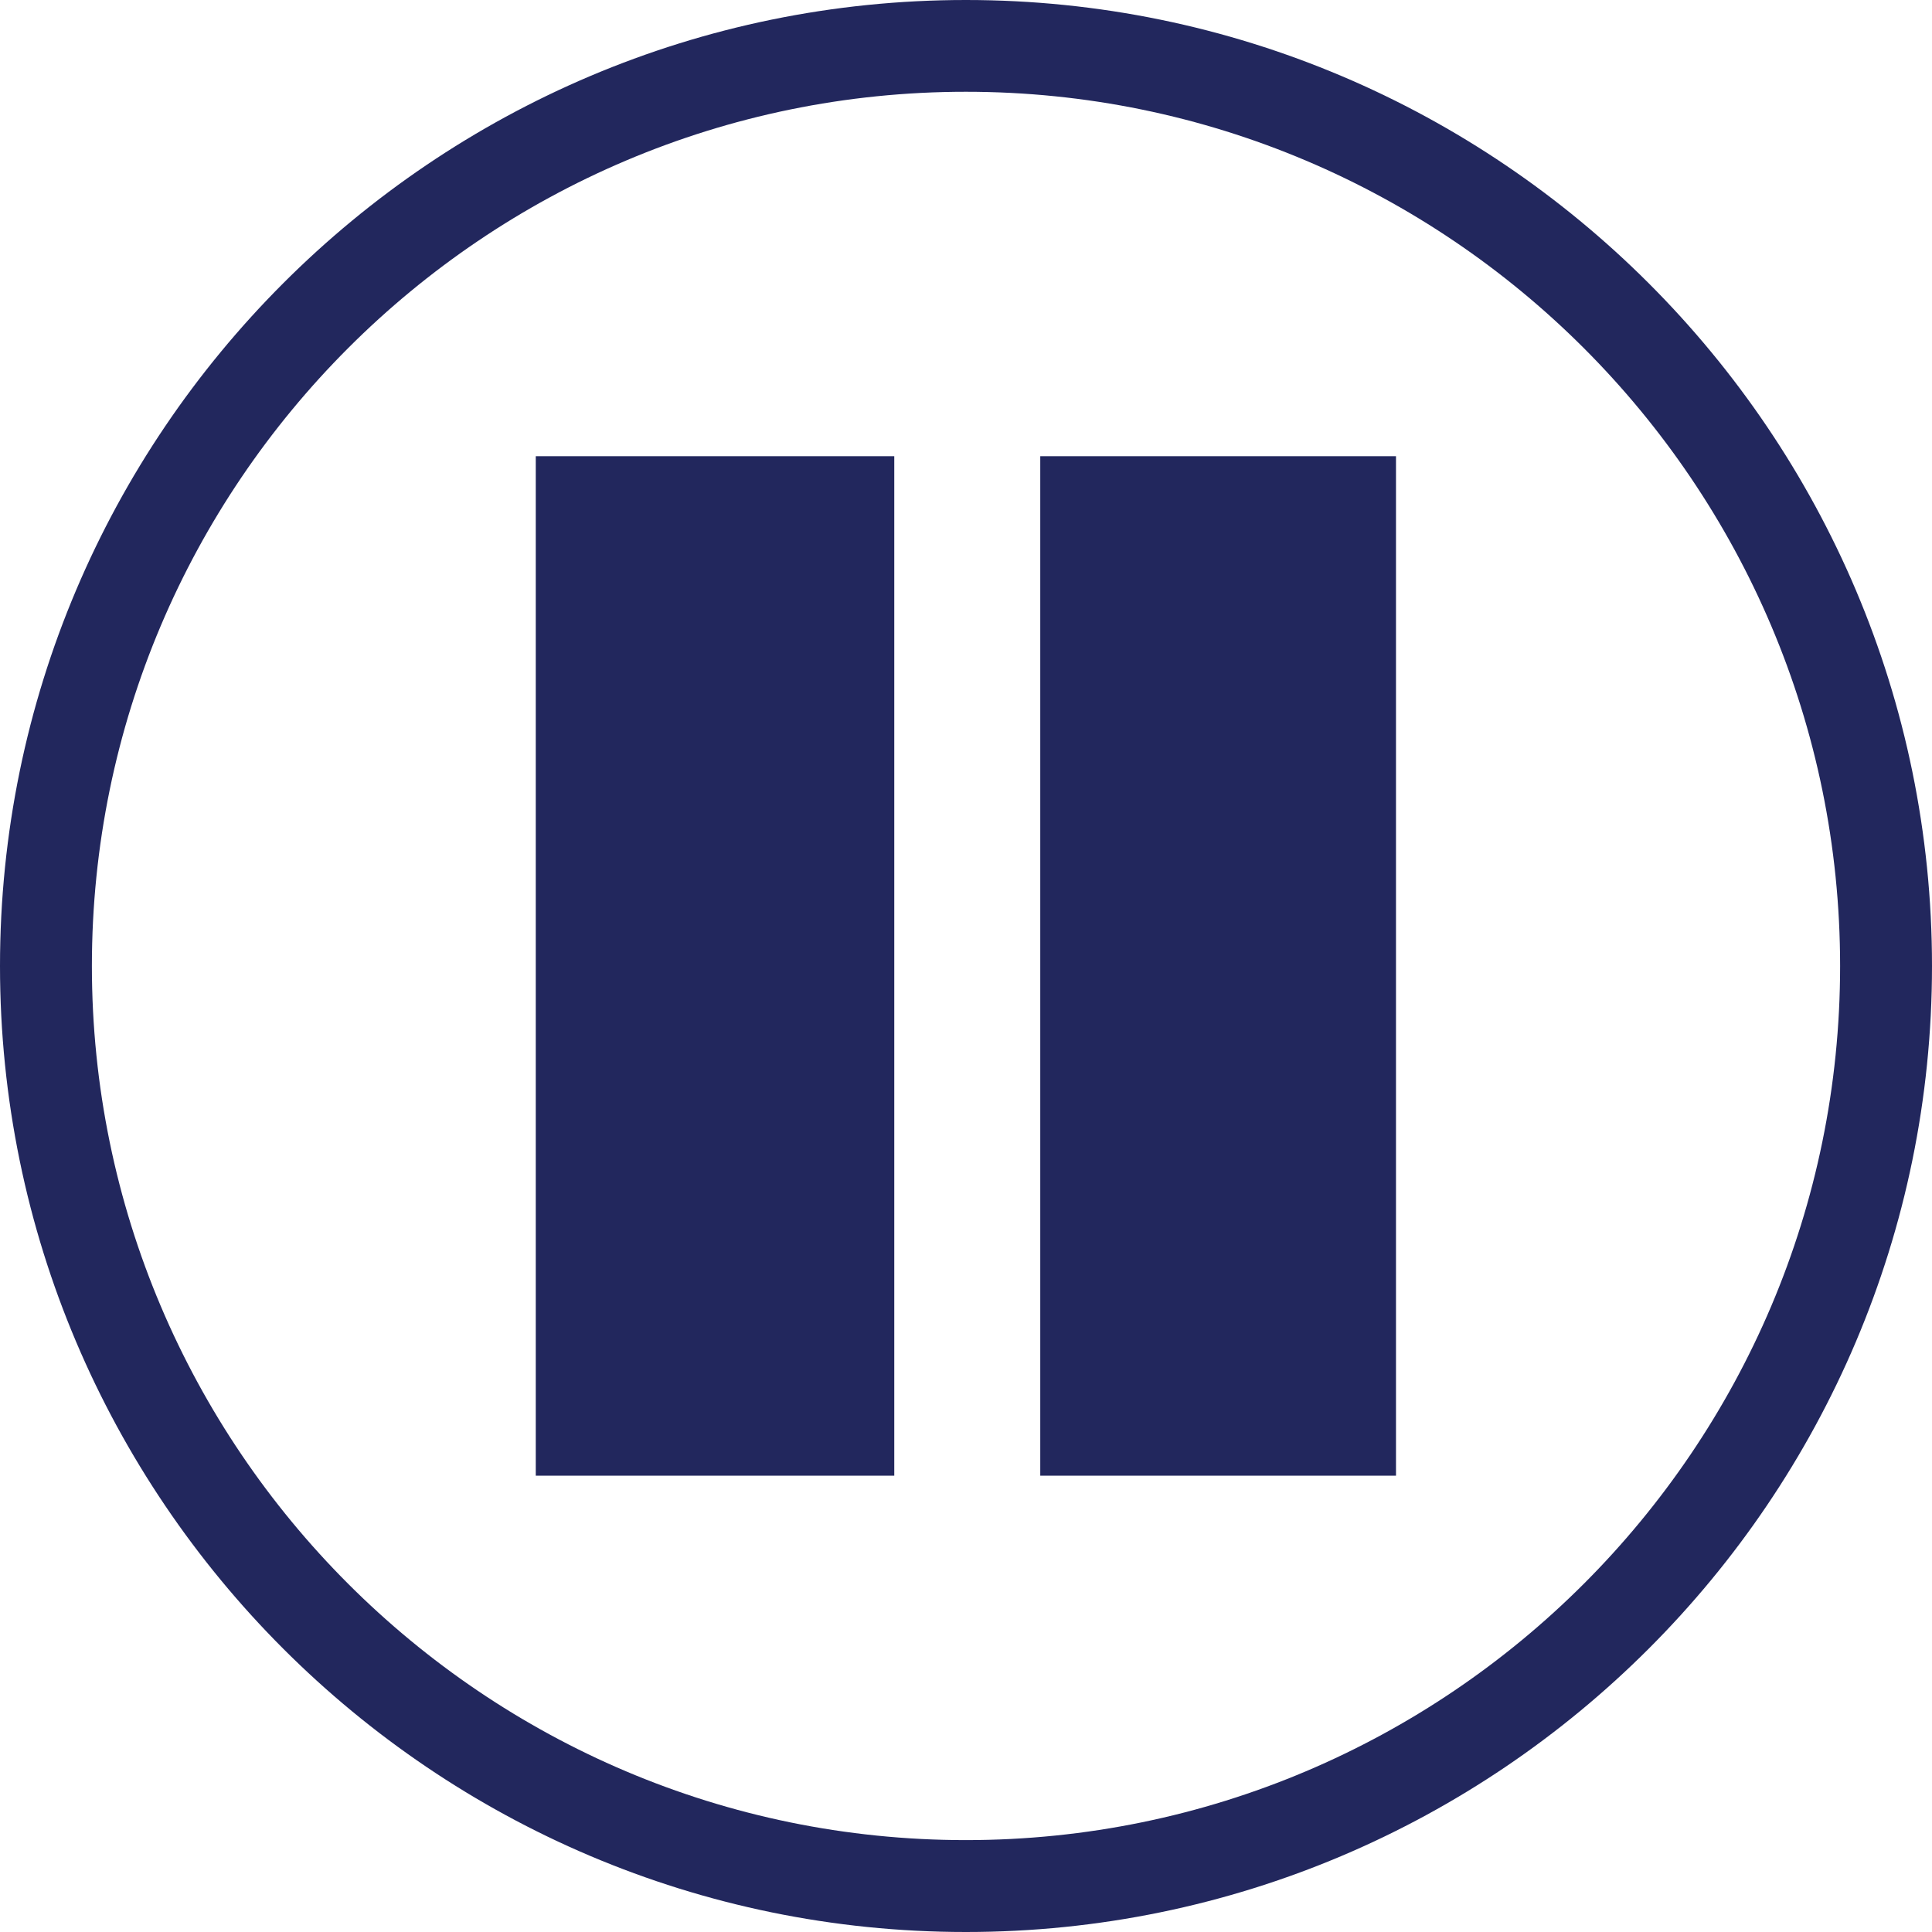
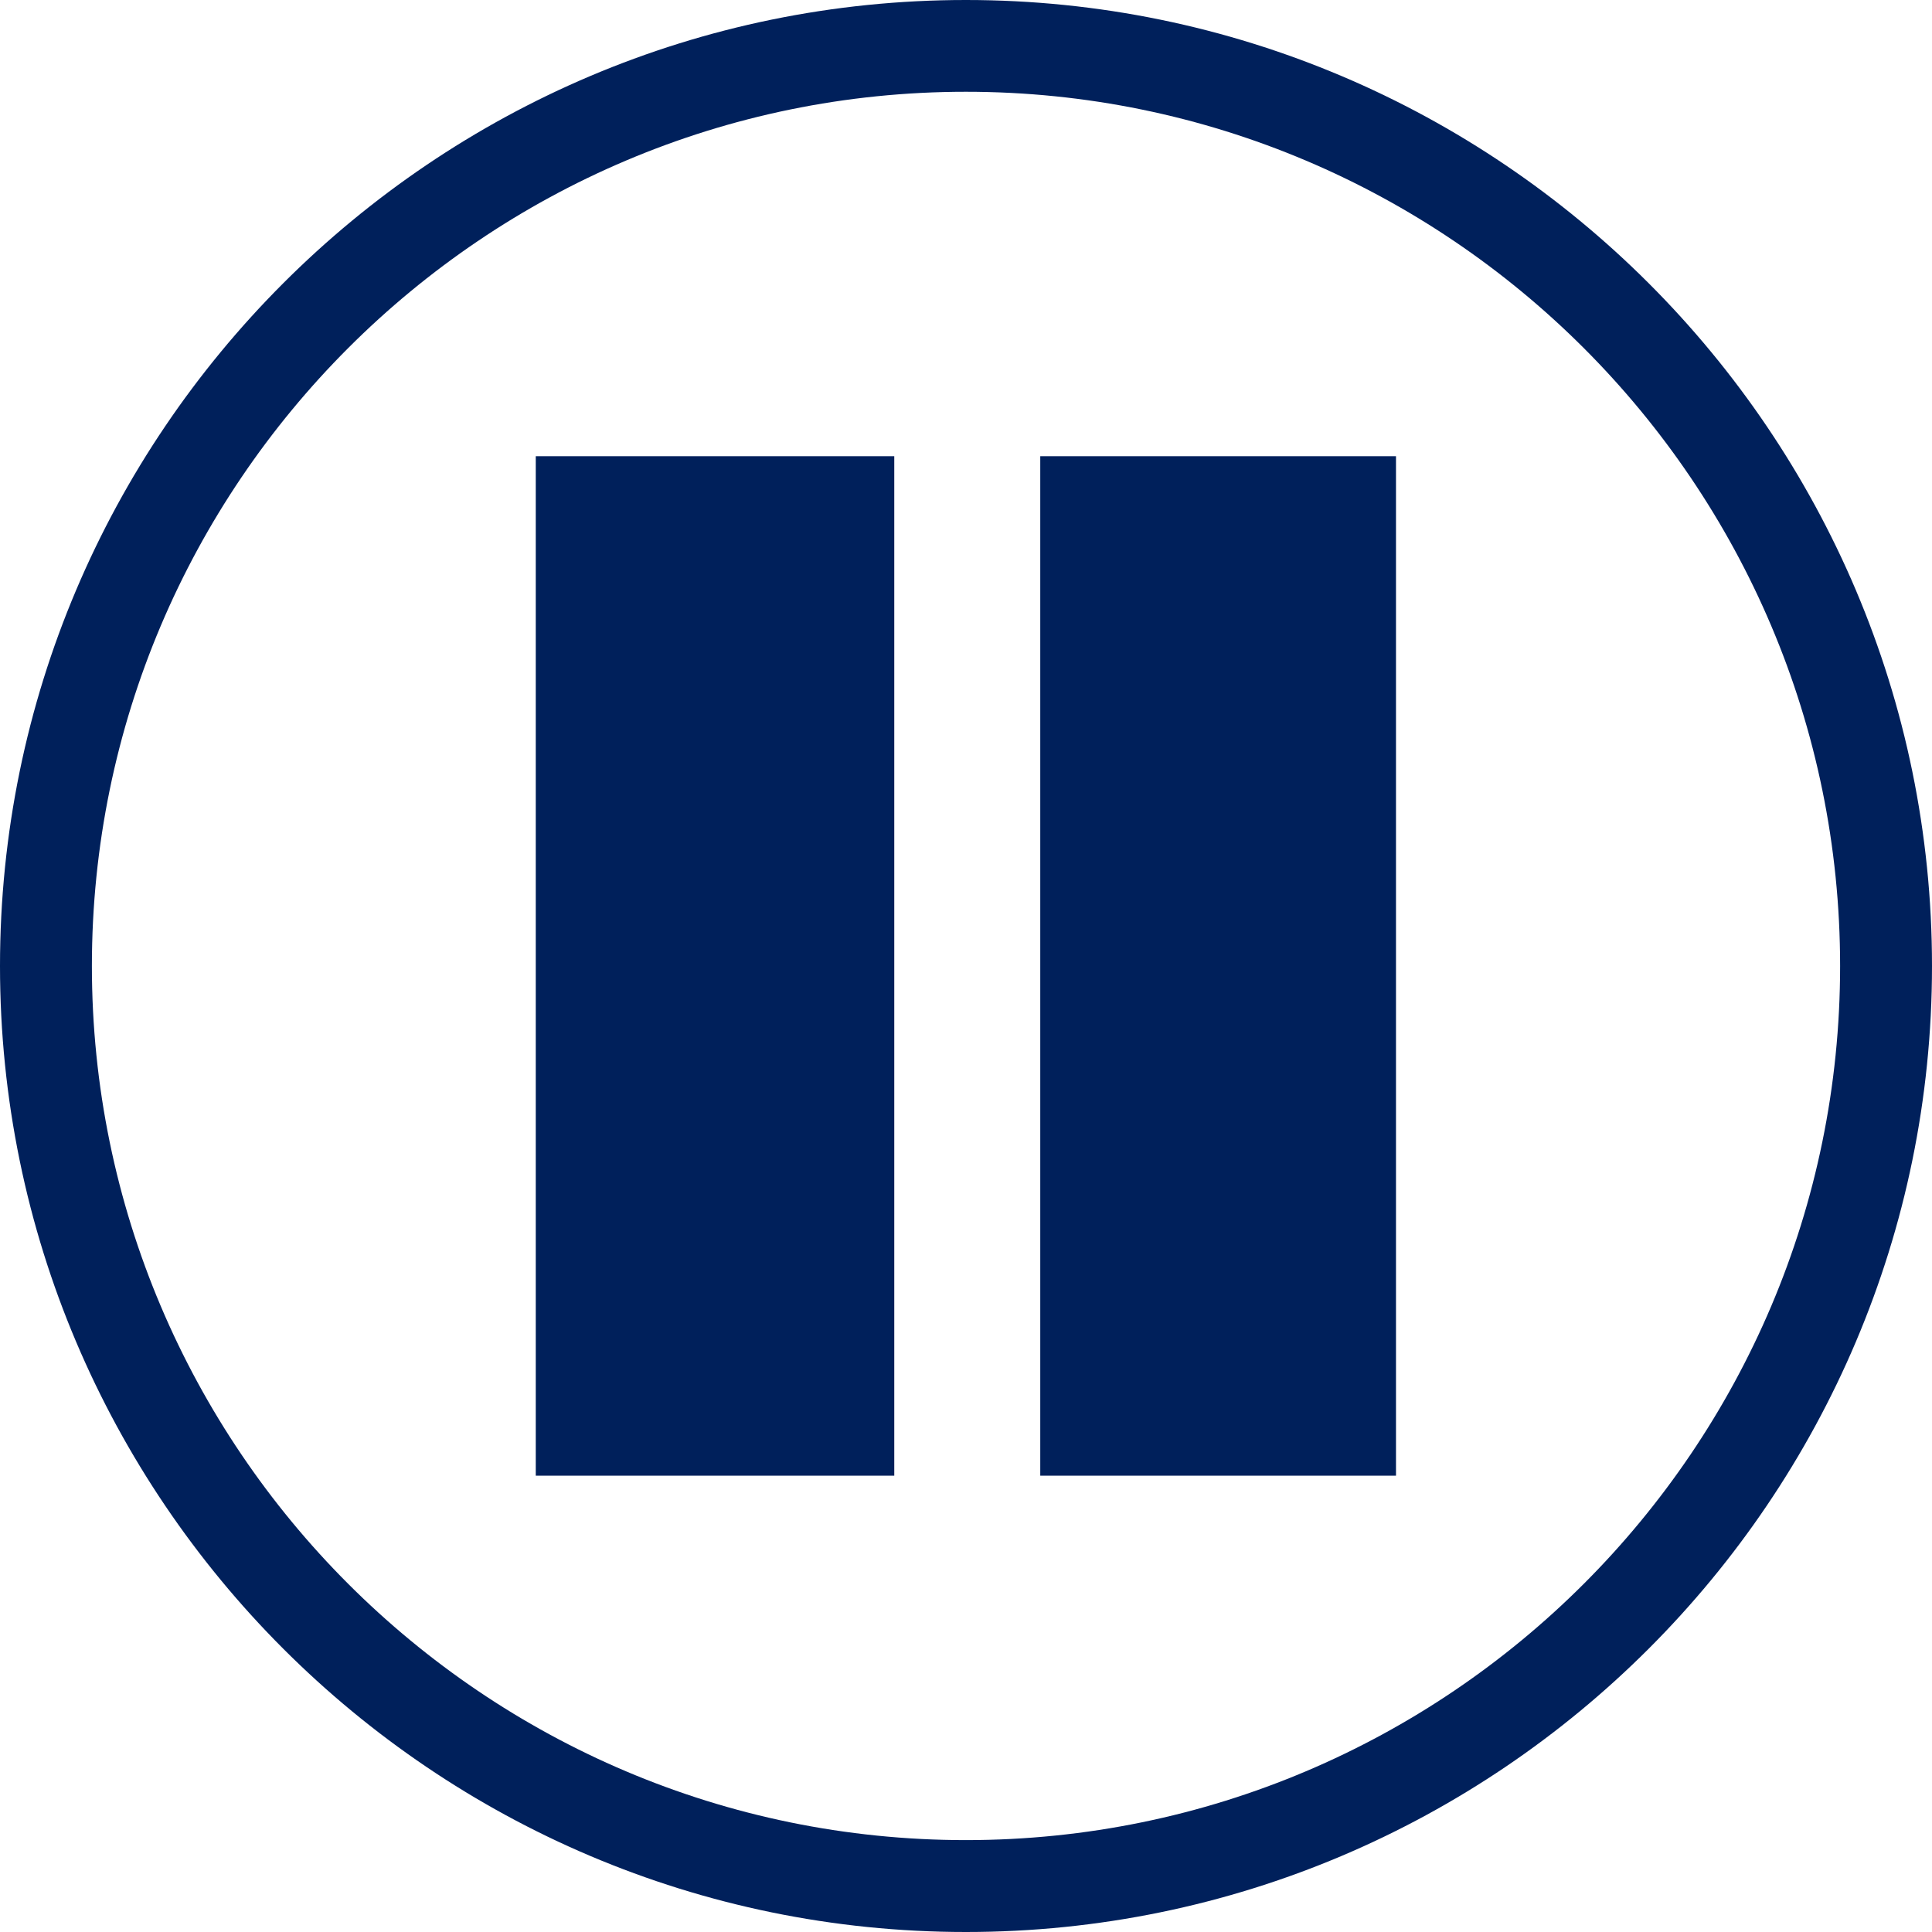
<svg xmlns="http://www.w3.org/2000/svg" width="16px" height="16px" viewBox="0 0 16 16" version="1.1">
  <g id="Icons" stroke="none" stroke-width="1" fill="none" fill-rule="evenodd">
-     <g id="Icon/pause-circle" fill="#22275D">
+     <g id="Icon/pause-circle" fill="#00205B">
      <path d="M7.999,15.239 C4.008,15.239 0.761,11.992 0.761,8 C0.761,4.007 4.008,0.76 7.999,0.76 C11.992,0.76 15.239,4.007 15.239,8 C15.239,11.992 11.992,15.239 7.999,15.239 M7.999,0 C3.588,0 0,3.589 0,8 C0,12.41 3.588,16 7.999,16 C12.411,16 16,12.41 16,8 C16,3.589 12.411,0 7.999,0 M4.437,12.221 L7.406,12.221 L7.406,3.778 L4.437,3.778 L4.437,12.221 Z M8.615,12.221 L11.561,12.221 L11.561,3.778 L8.615,3.778 L8.615,12.221 Z" id="pause-circle" />
    </g>
  </g>
</svg>
